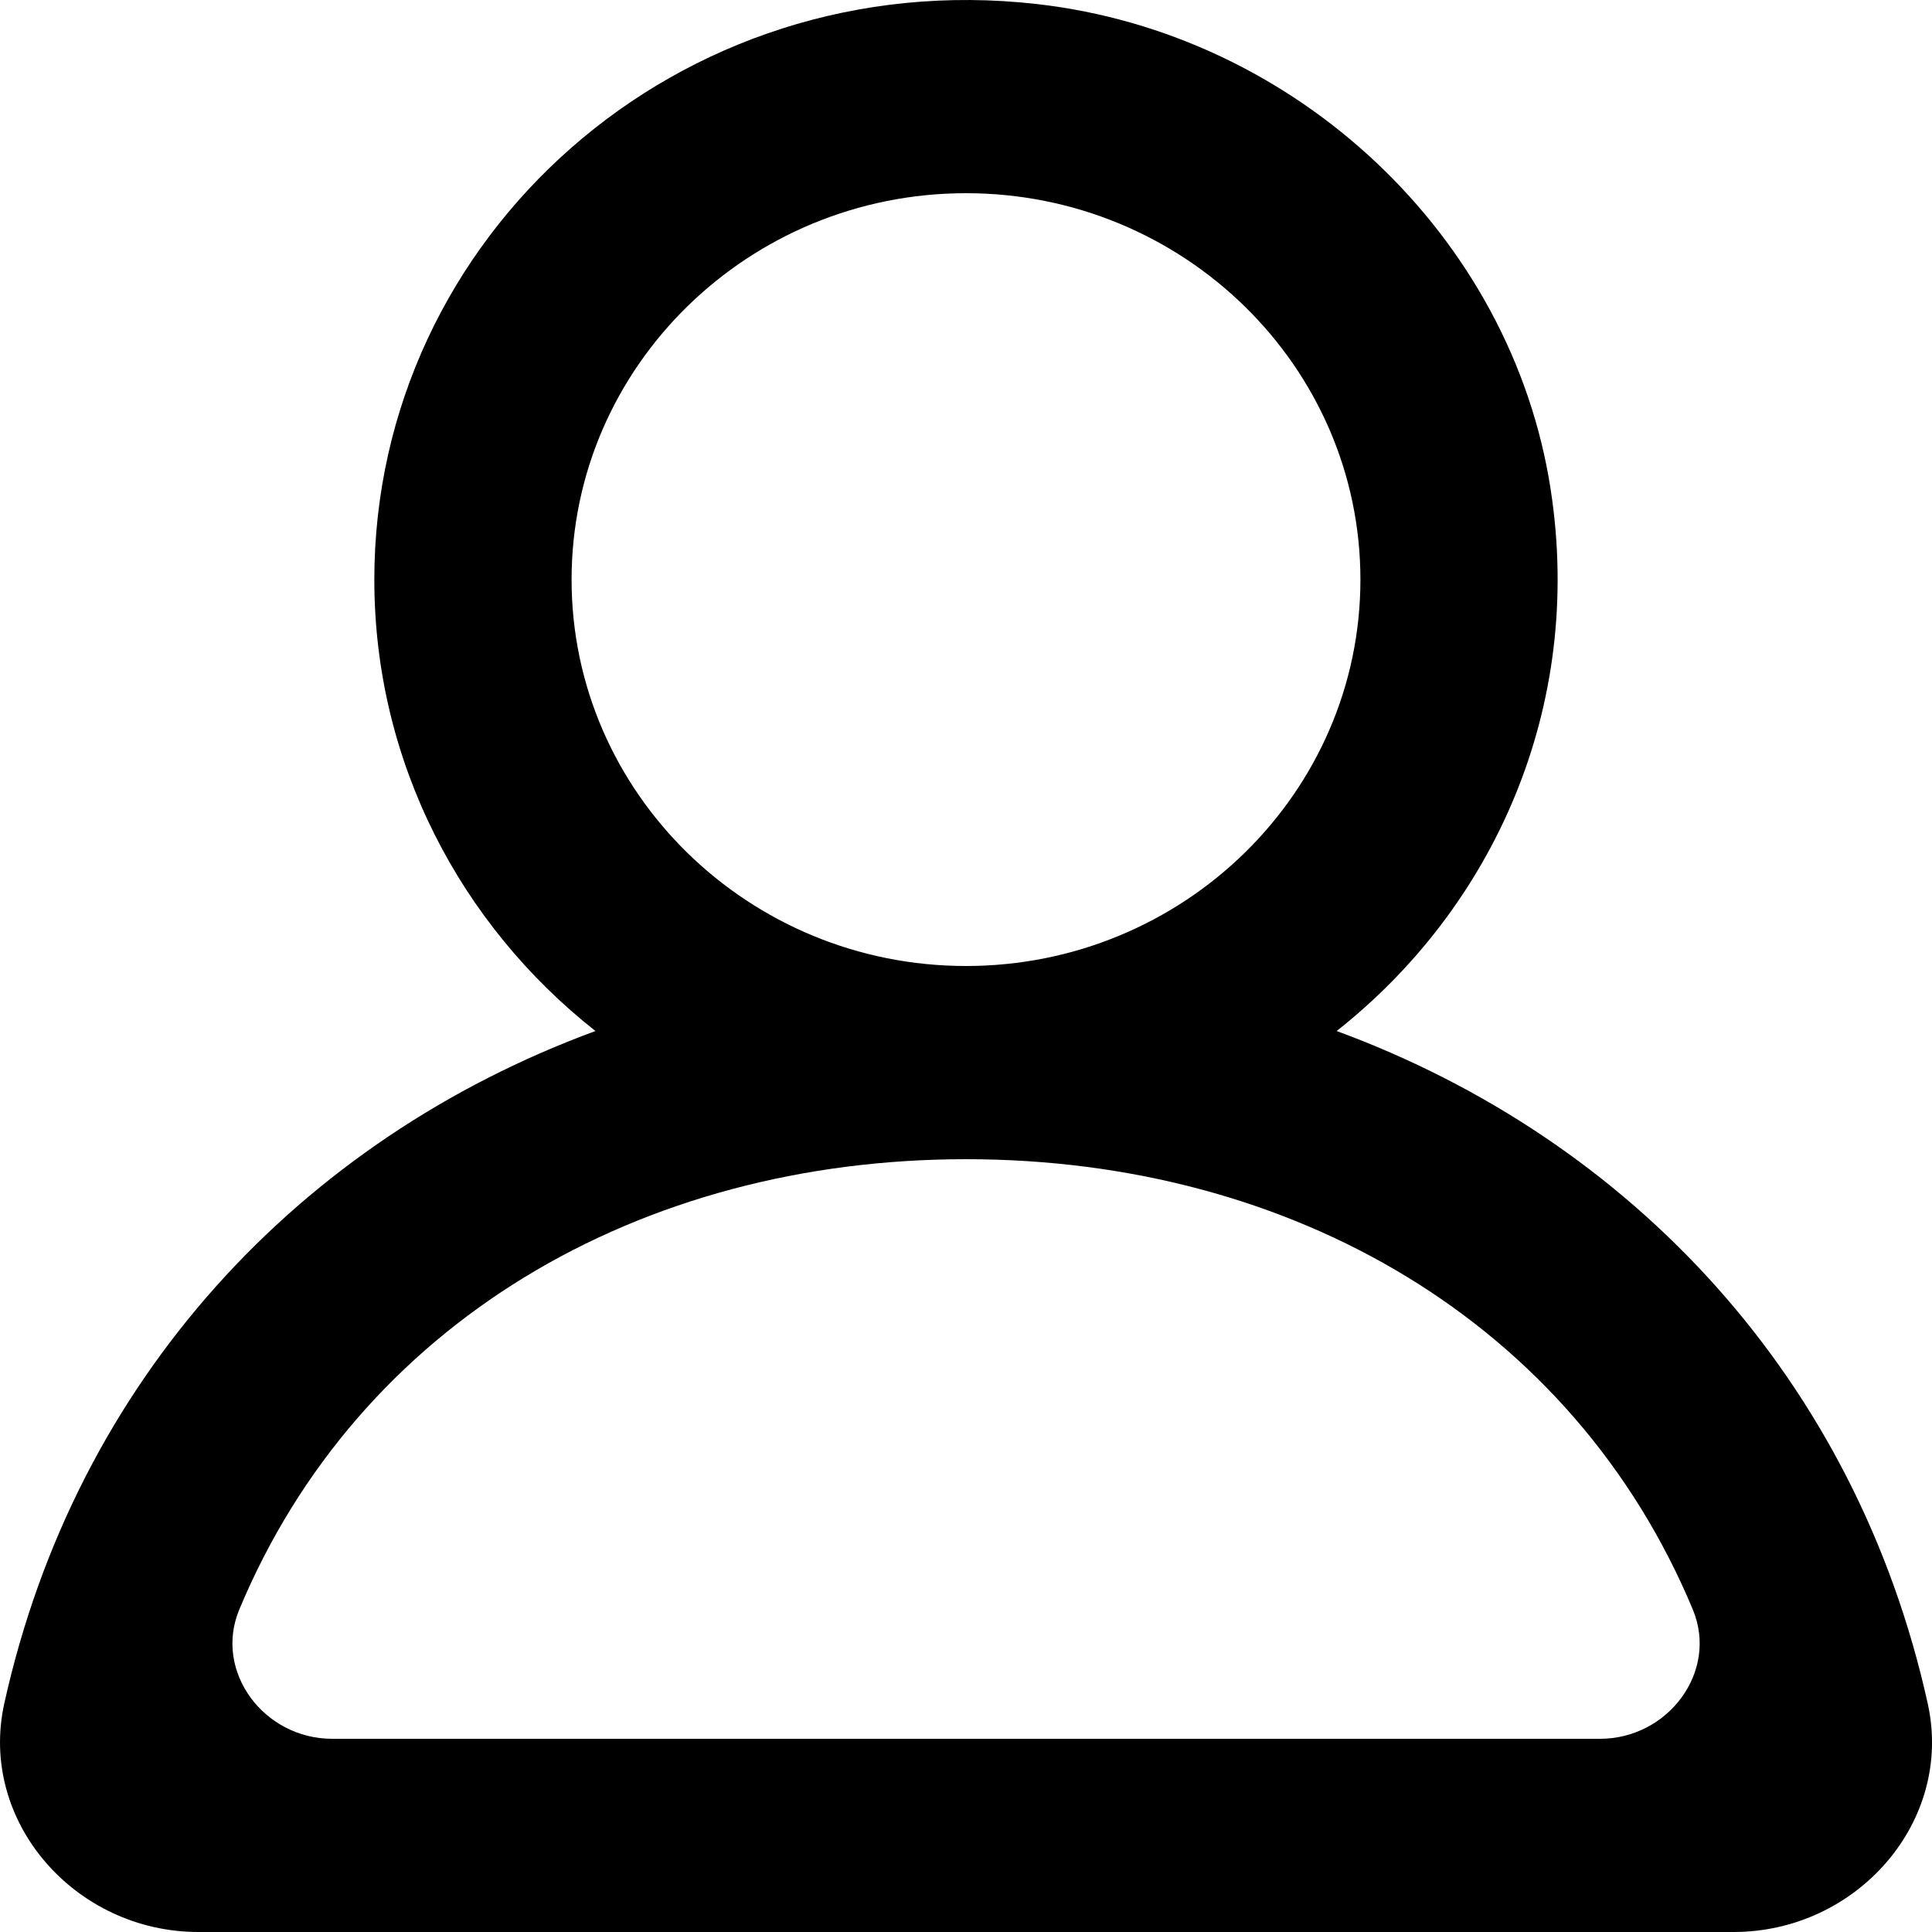
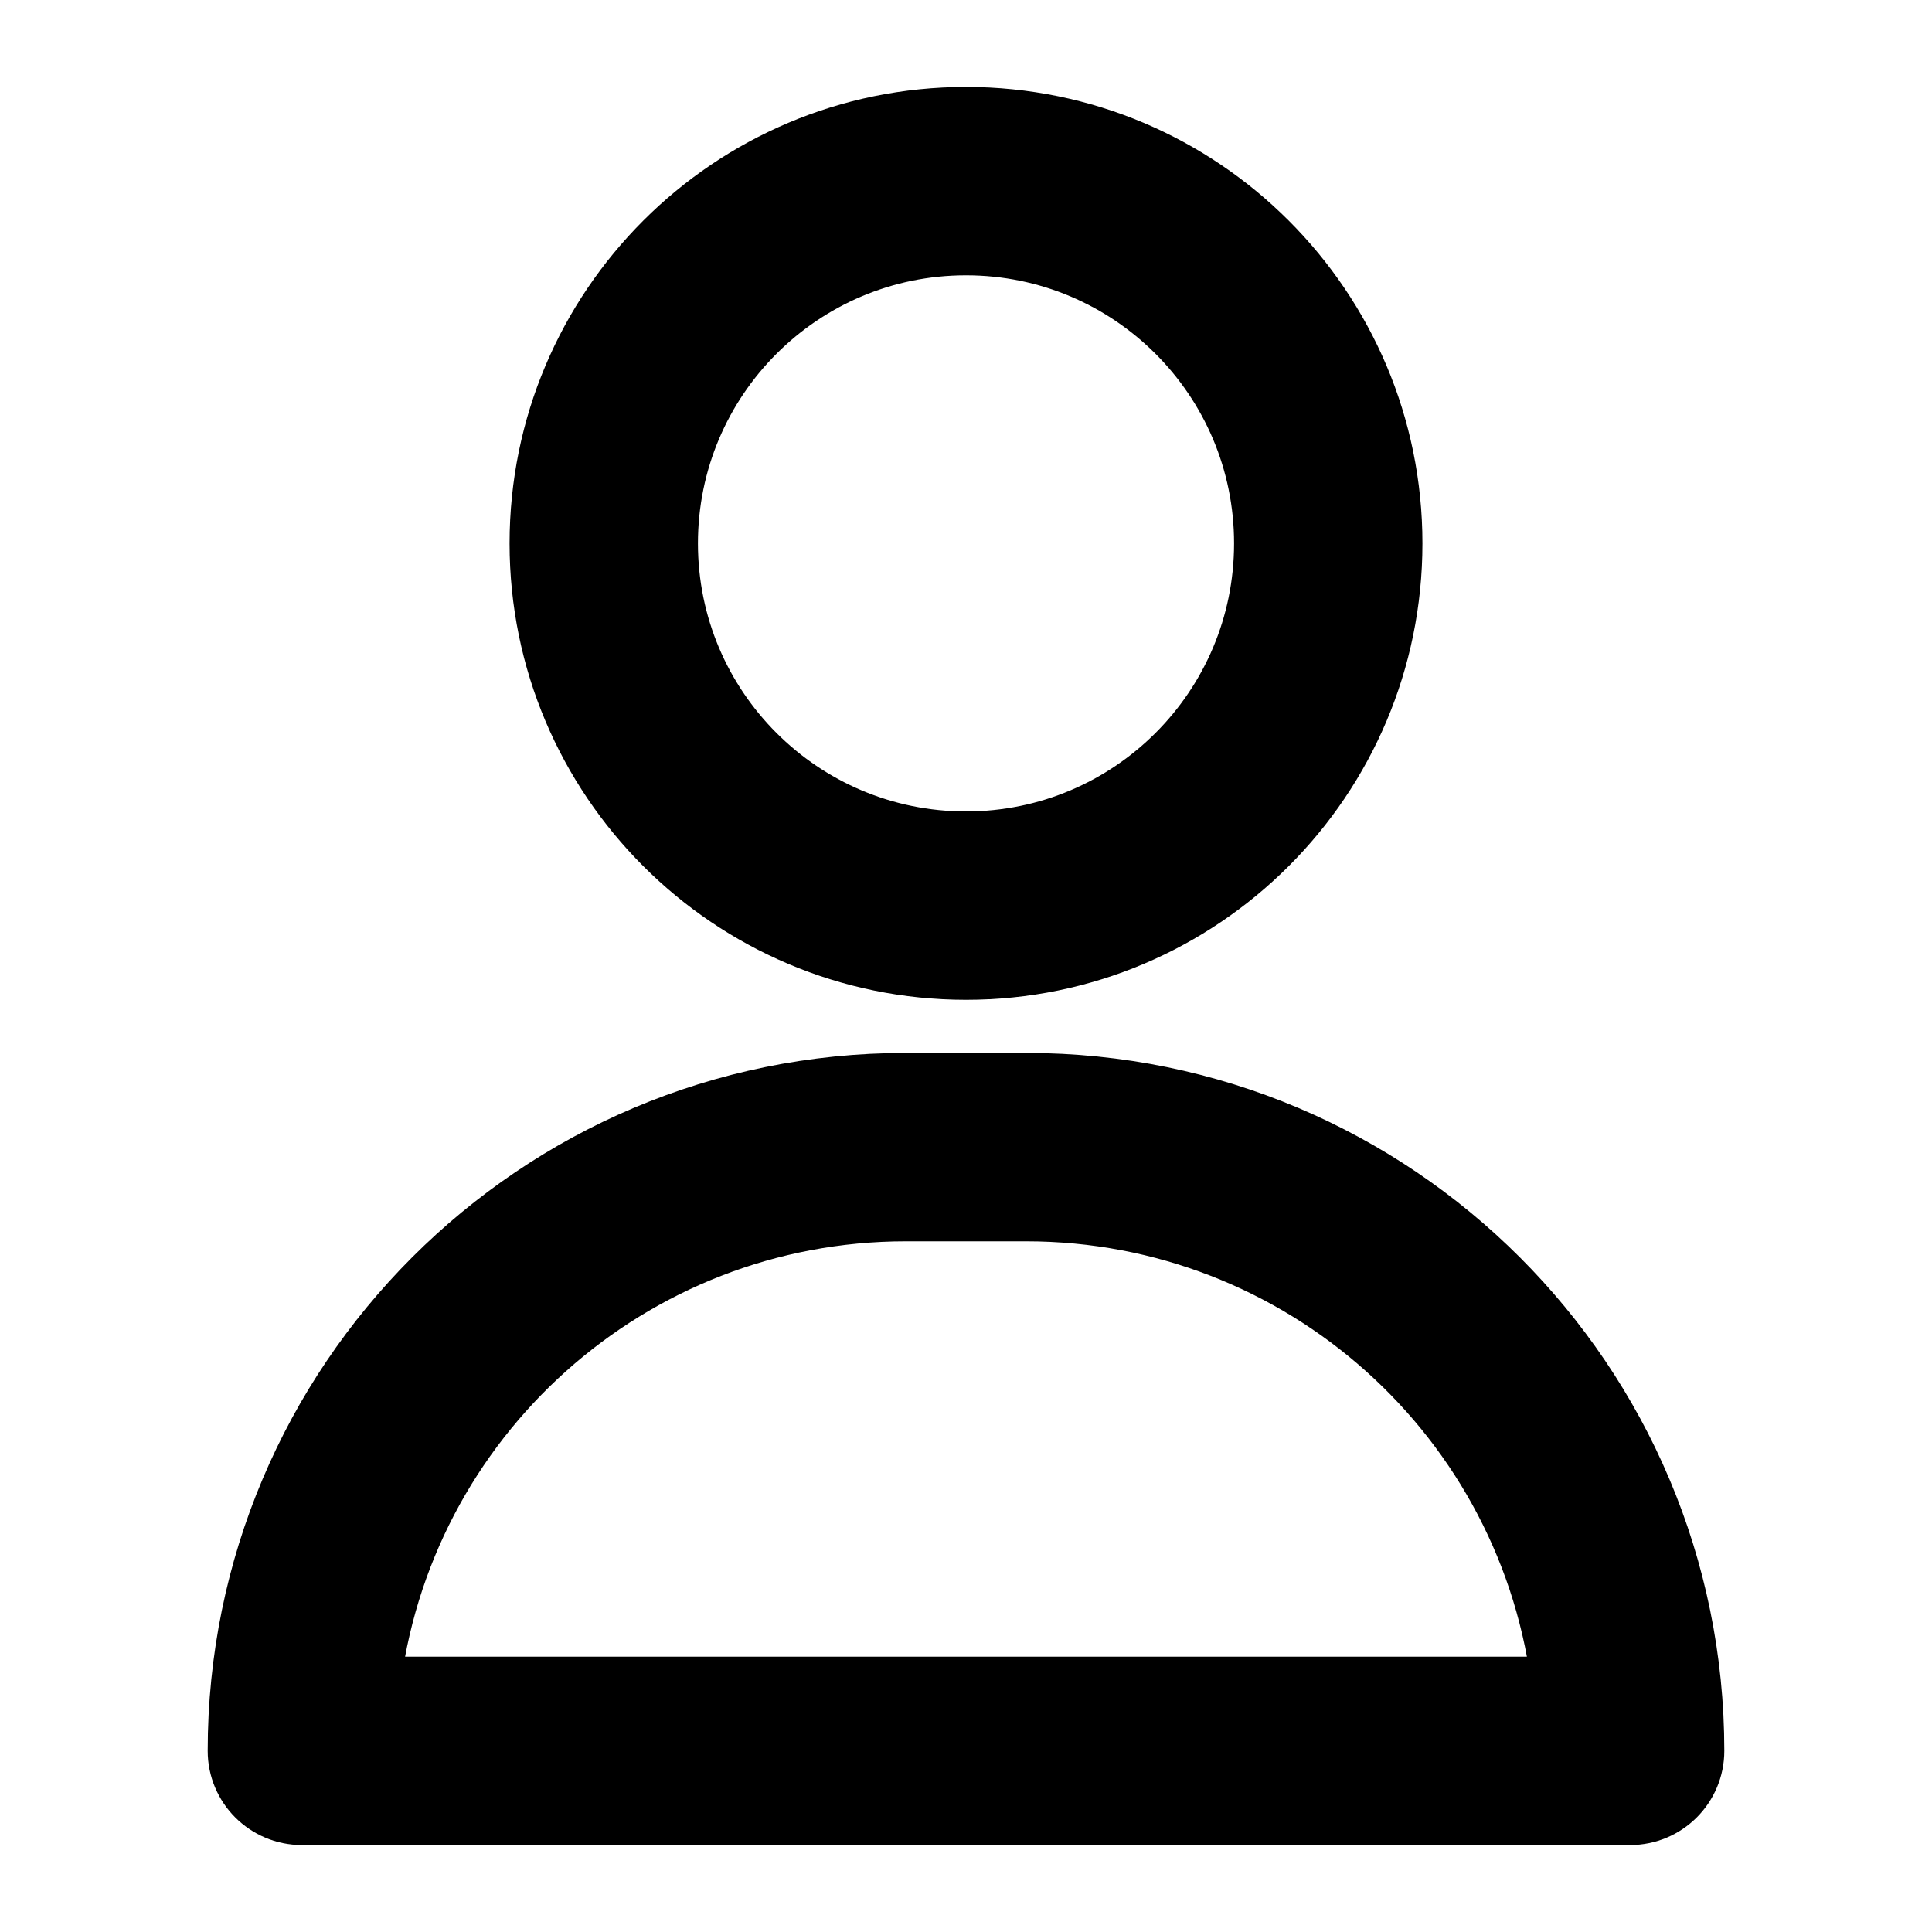
- <svg xmlns="http://www.w3.org/2000/svg" width="222px" height="222px" viewBox="0 0 20.00 20.00" version="1.1" fill="#000000">
+ <svg xmlns="http://www.w3.org/2000/svg" fill="#000000" width="800px" height="800px" viewBox="0 0 32 32" stroke="#000000" stroke-width="1.12">
  <g id="SVGRepo_bgCarrier" stroke-width="0" />
  <g id="SVGRepo_tracerCarrier" stroke-linecap="round" stroke-linejoin="round" />
  <g id="SVGRepo_iconCarrier">
-     <defs> </defs>
-     <g id="Page-1" stroke-width="0" fill="none" fill-rule="evenodd">
-       <g id="Dribbble-Light-Preview" transform="translate(-140, -2159)" fill="#000000">
-         <g id="icons" transform="translate(56, 160)">
-           <path d="M100.563,2017 L87.438,2017 C86.732,2017 86.21,2016.303 86.477,2015.662 C87.713,2012.698 90.617,2011 94,2011 C97.384,2011 100.288,2012.698 101.524,2015.662 C101.791,2016.303 101.269,2017 100.563,2017 M89.917,2005 C89.917,2002.794 91.749,2001 94,2001 C96.252,2001 98.083,2002.794 98.083,2005 C98.083,2007.206 96.252,2009 94,2009 C91.749,2009 89.917,2007.206 89.917,2005 M103.956,2016.636 C103.214,2013.277 100.892,2010.798 97.837,2009.673 C99.456,2008.396 100.4,2006.331 100.053,2004.07 C99.651,2001.447 97.424,1999.348 94.735,1999.042 C91.023,1998.619 87.875,2001.449 87.875,2005 C87.875,2006.89 88.769,2008.574 90.164,2009.673 C87.107,2010.798 84.787,2013.277 84.044,2016.636 C83.775,2017.857 84.779,2019 86.054,2019 L101.946,2019 C103.222,2019 104.226,2017.857 103.956,2016.636" id="profile_round-[#1342]"> </path>
-         </g>
-       </g>
+     <g id="about">
+       <path d="M16,16A7,7,0,1,0,9,9,7,7,0,0,0,16,16ZM16,4a5,5,0,1,1-5,5A5,5,0,0,1,16,4Z" />
+       <path d="M17,18H15A11,11,0,0,0,4,29a1,1,0,0,0,1,1H27a1,1,0,0,0,1-1A11,11,0,0,0,17,18ZM6.06,28A9,9,0,0,1,15,20h2a9,9,0,0,1,8.94,8Z" />
    </g>
  </g>
</svg>
